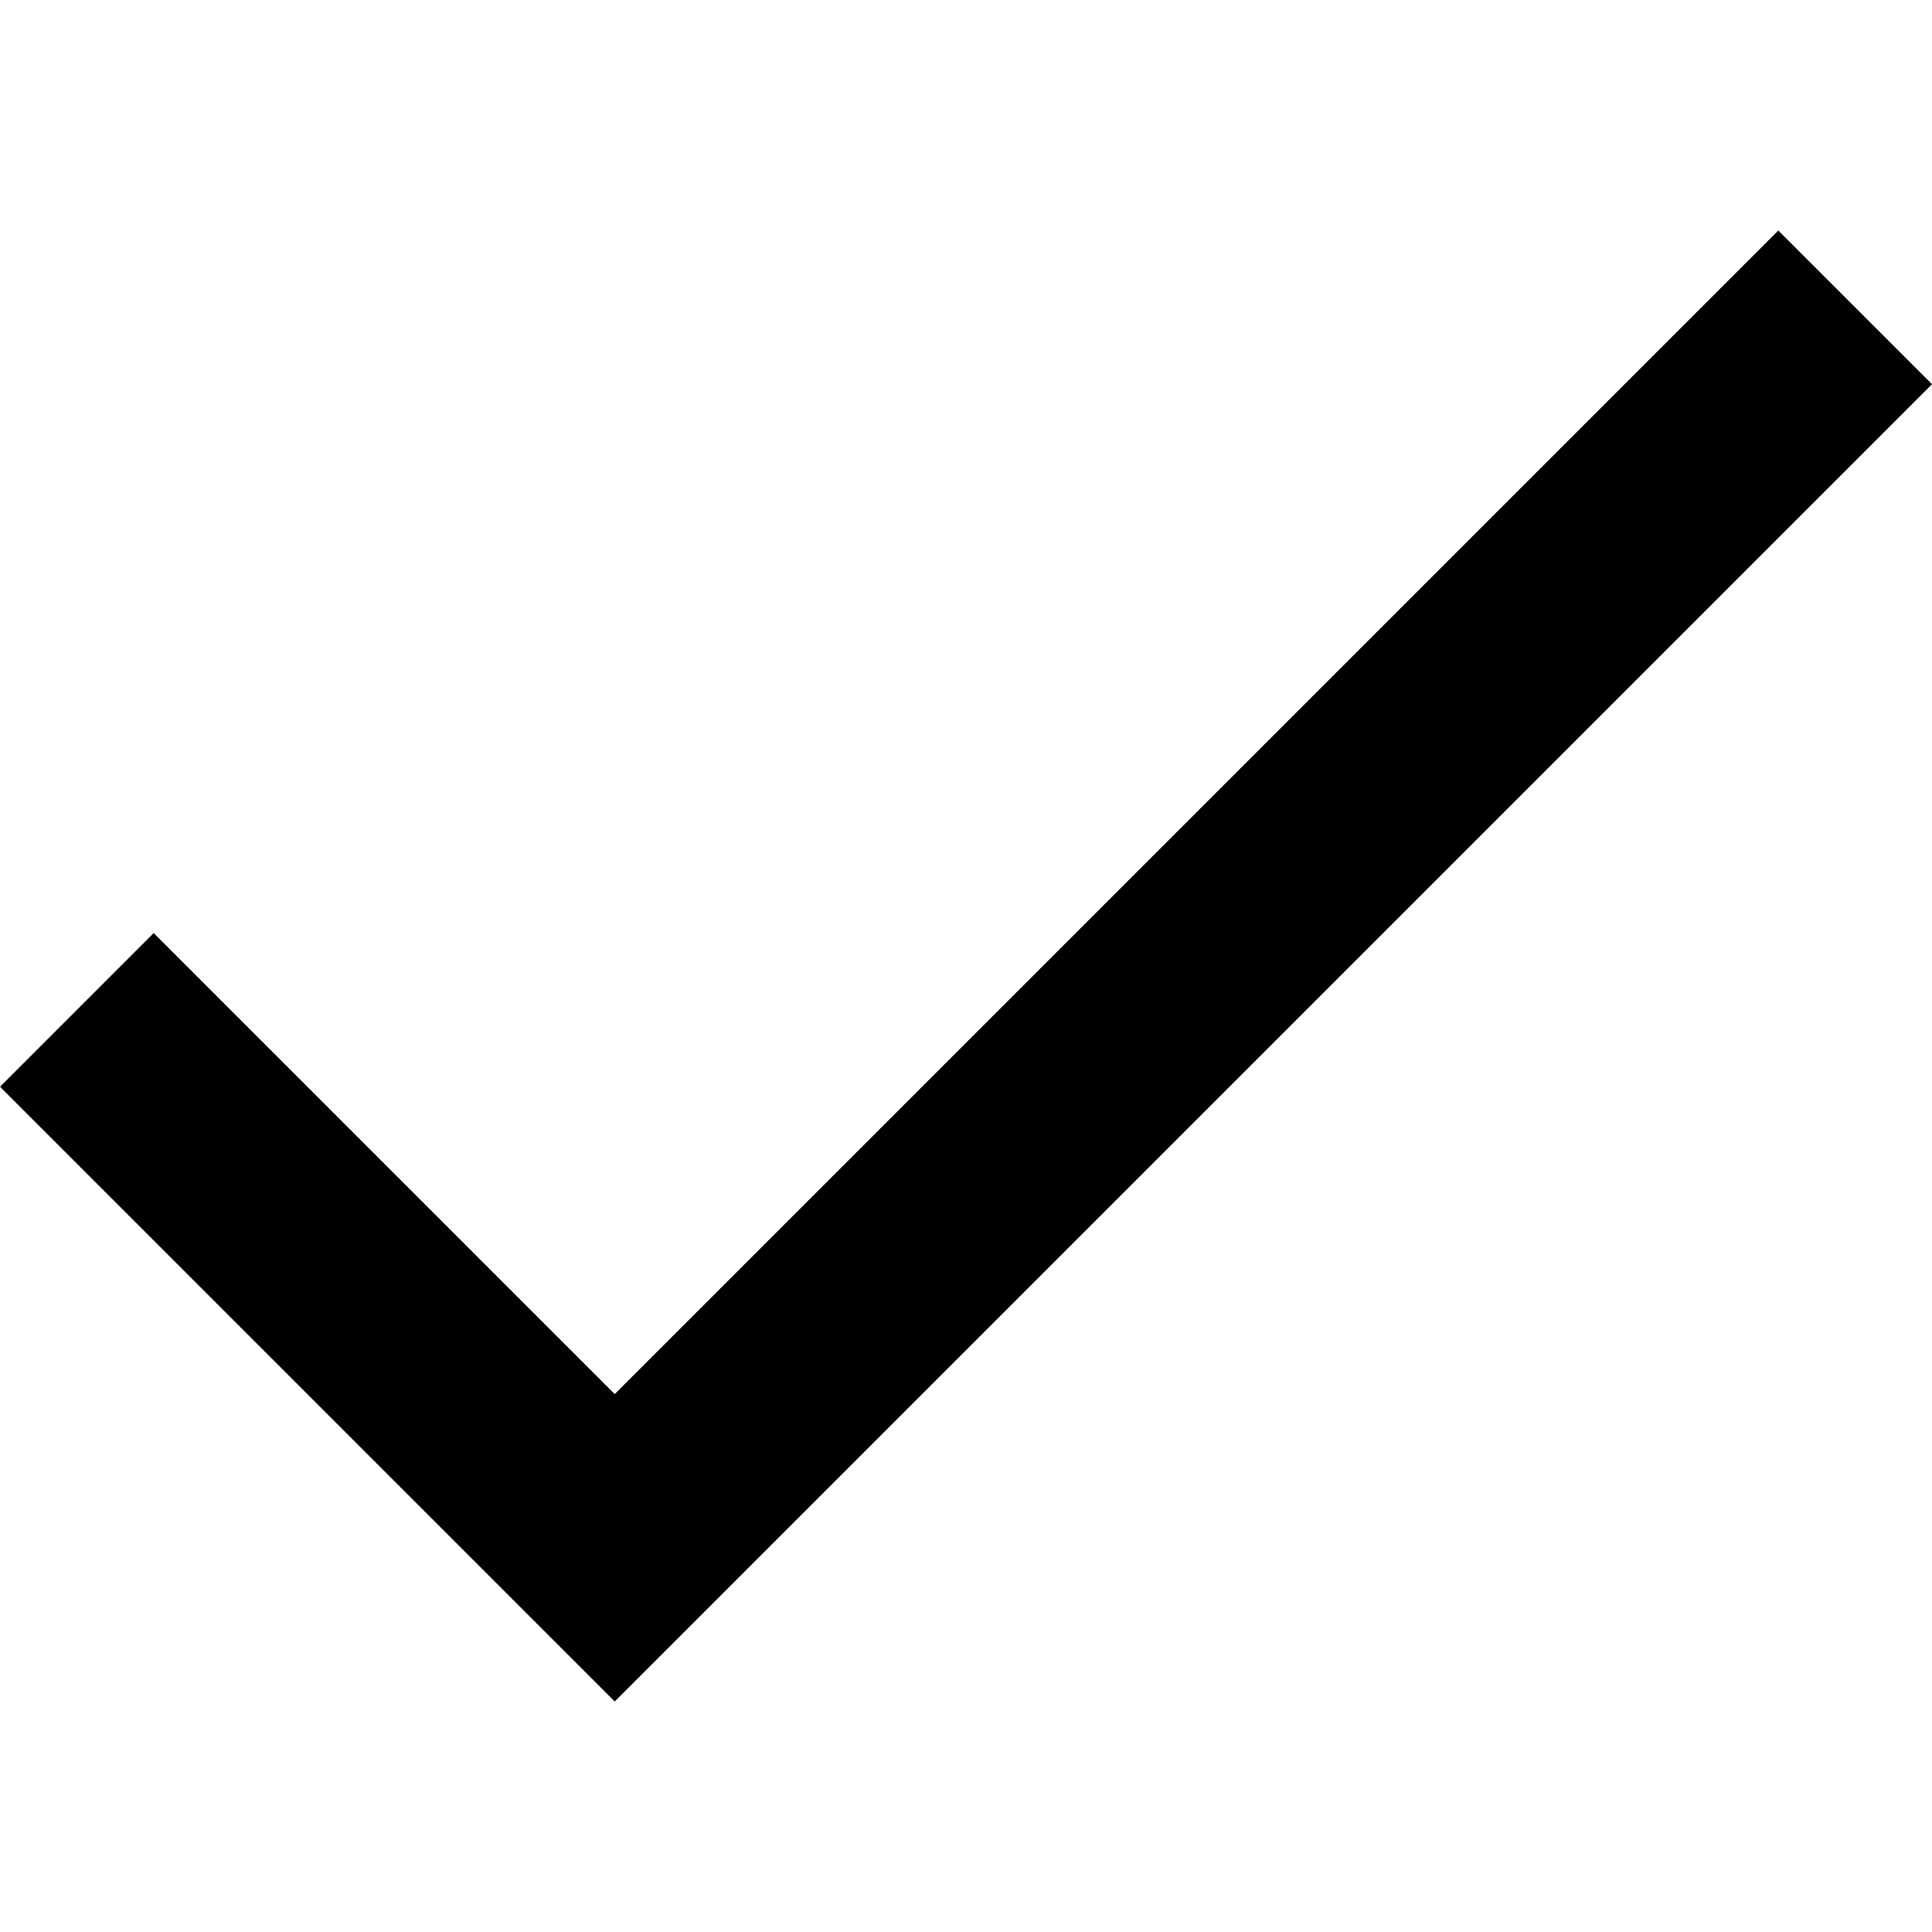
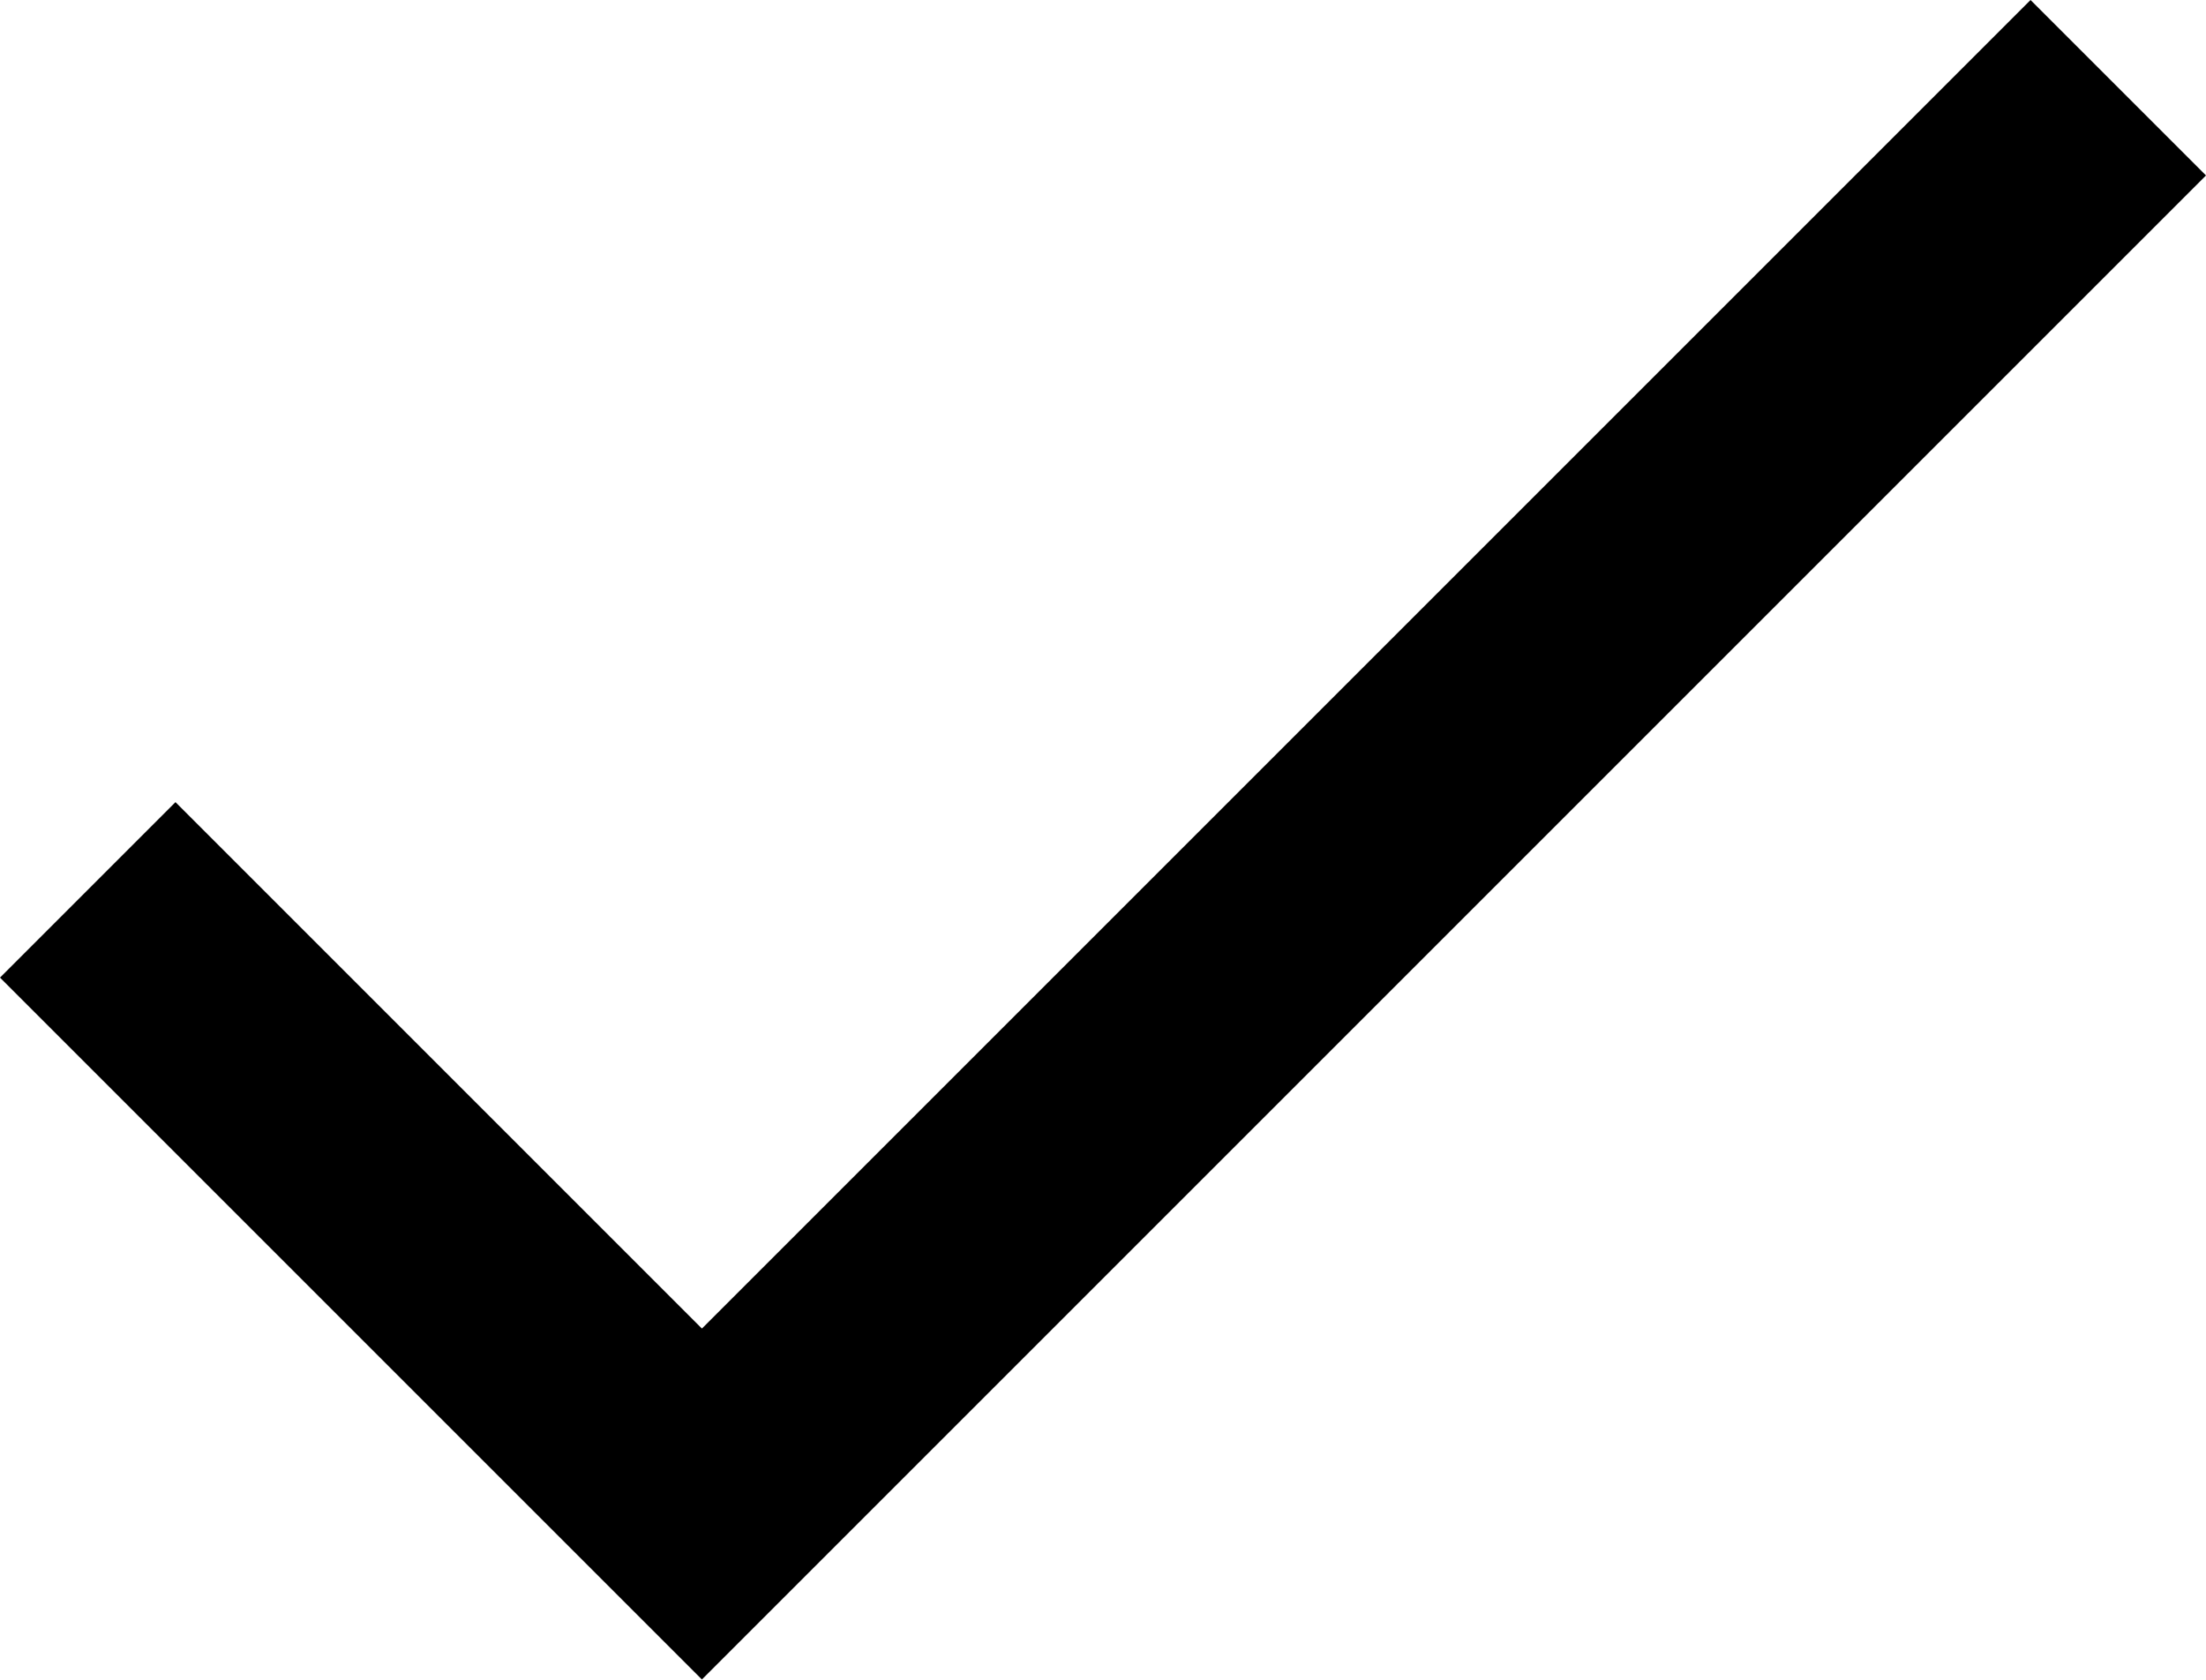
- <svg xmlns="http://www.w3.org/2000/svg" version="1.1" id="Capa_1" x="0px" y="0px" width="448.8px" height="448.8px" viewBox="0 0 448.8 448.8" style="enable-background:new 0 0 448.8 448.8;" xml:space="preserve">
+ <svg xmlns="http://www.w3.org/2000/svg" version="1.1" id="Capa_1" x="0px" y="0px" viewBox="0 0 448.8 341.7" style="enable-background:new 0 0 448.8 341.7;" xml:space="preserve">
  <g>
    <g id="check">
-       <polygon points="142.8,323.85 35.7,216.75 0,252.45 142.8,395.25 448.8,89.25 413.1,53.55   " />
+       <polygon points="142.8,270.3 35.7,163.2 0,198.9 142.8,341.7 448.8,35.7 413.1,0   " />
    </g>
  </g>
-   <g>
- </g>
-   <g>
- </g>
-   <g>
- </g>
-   <g>
- </g>
-   <g>
- </g>
-   <g>
- </g>
-   <g>
- </g>
-   <g>
- </g>
-   <g>
- </g>
-   <g>
- </g>
-   <g>
- </g>
-   <g>
- </g>
-   <g>
- </g>
-   <g>
- </g>
-   <g>
- </g>
</svg>
